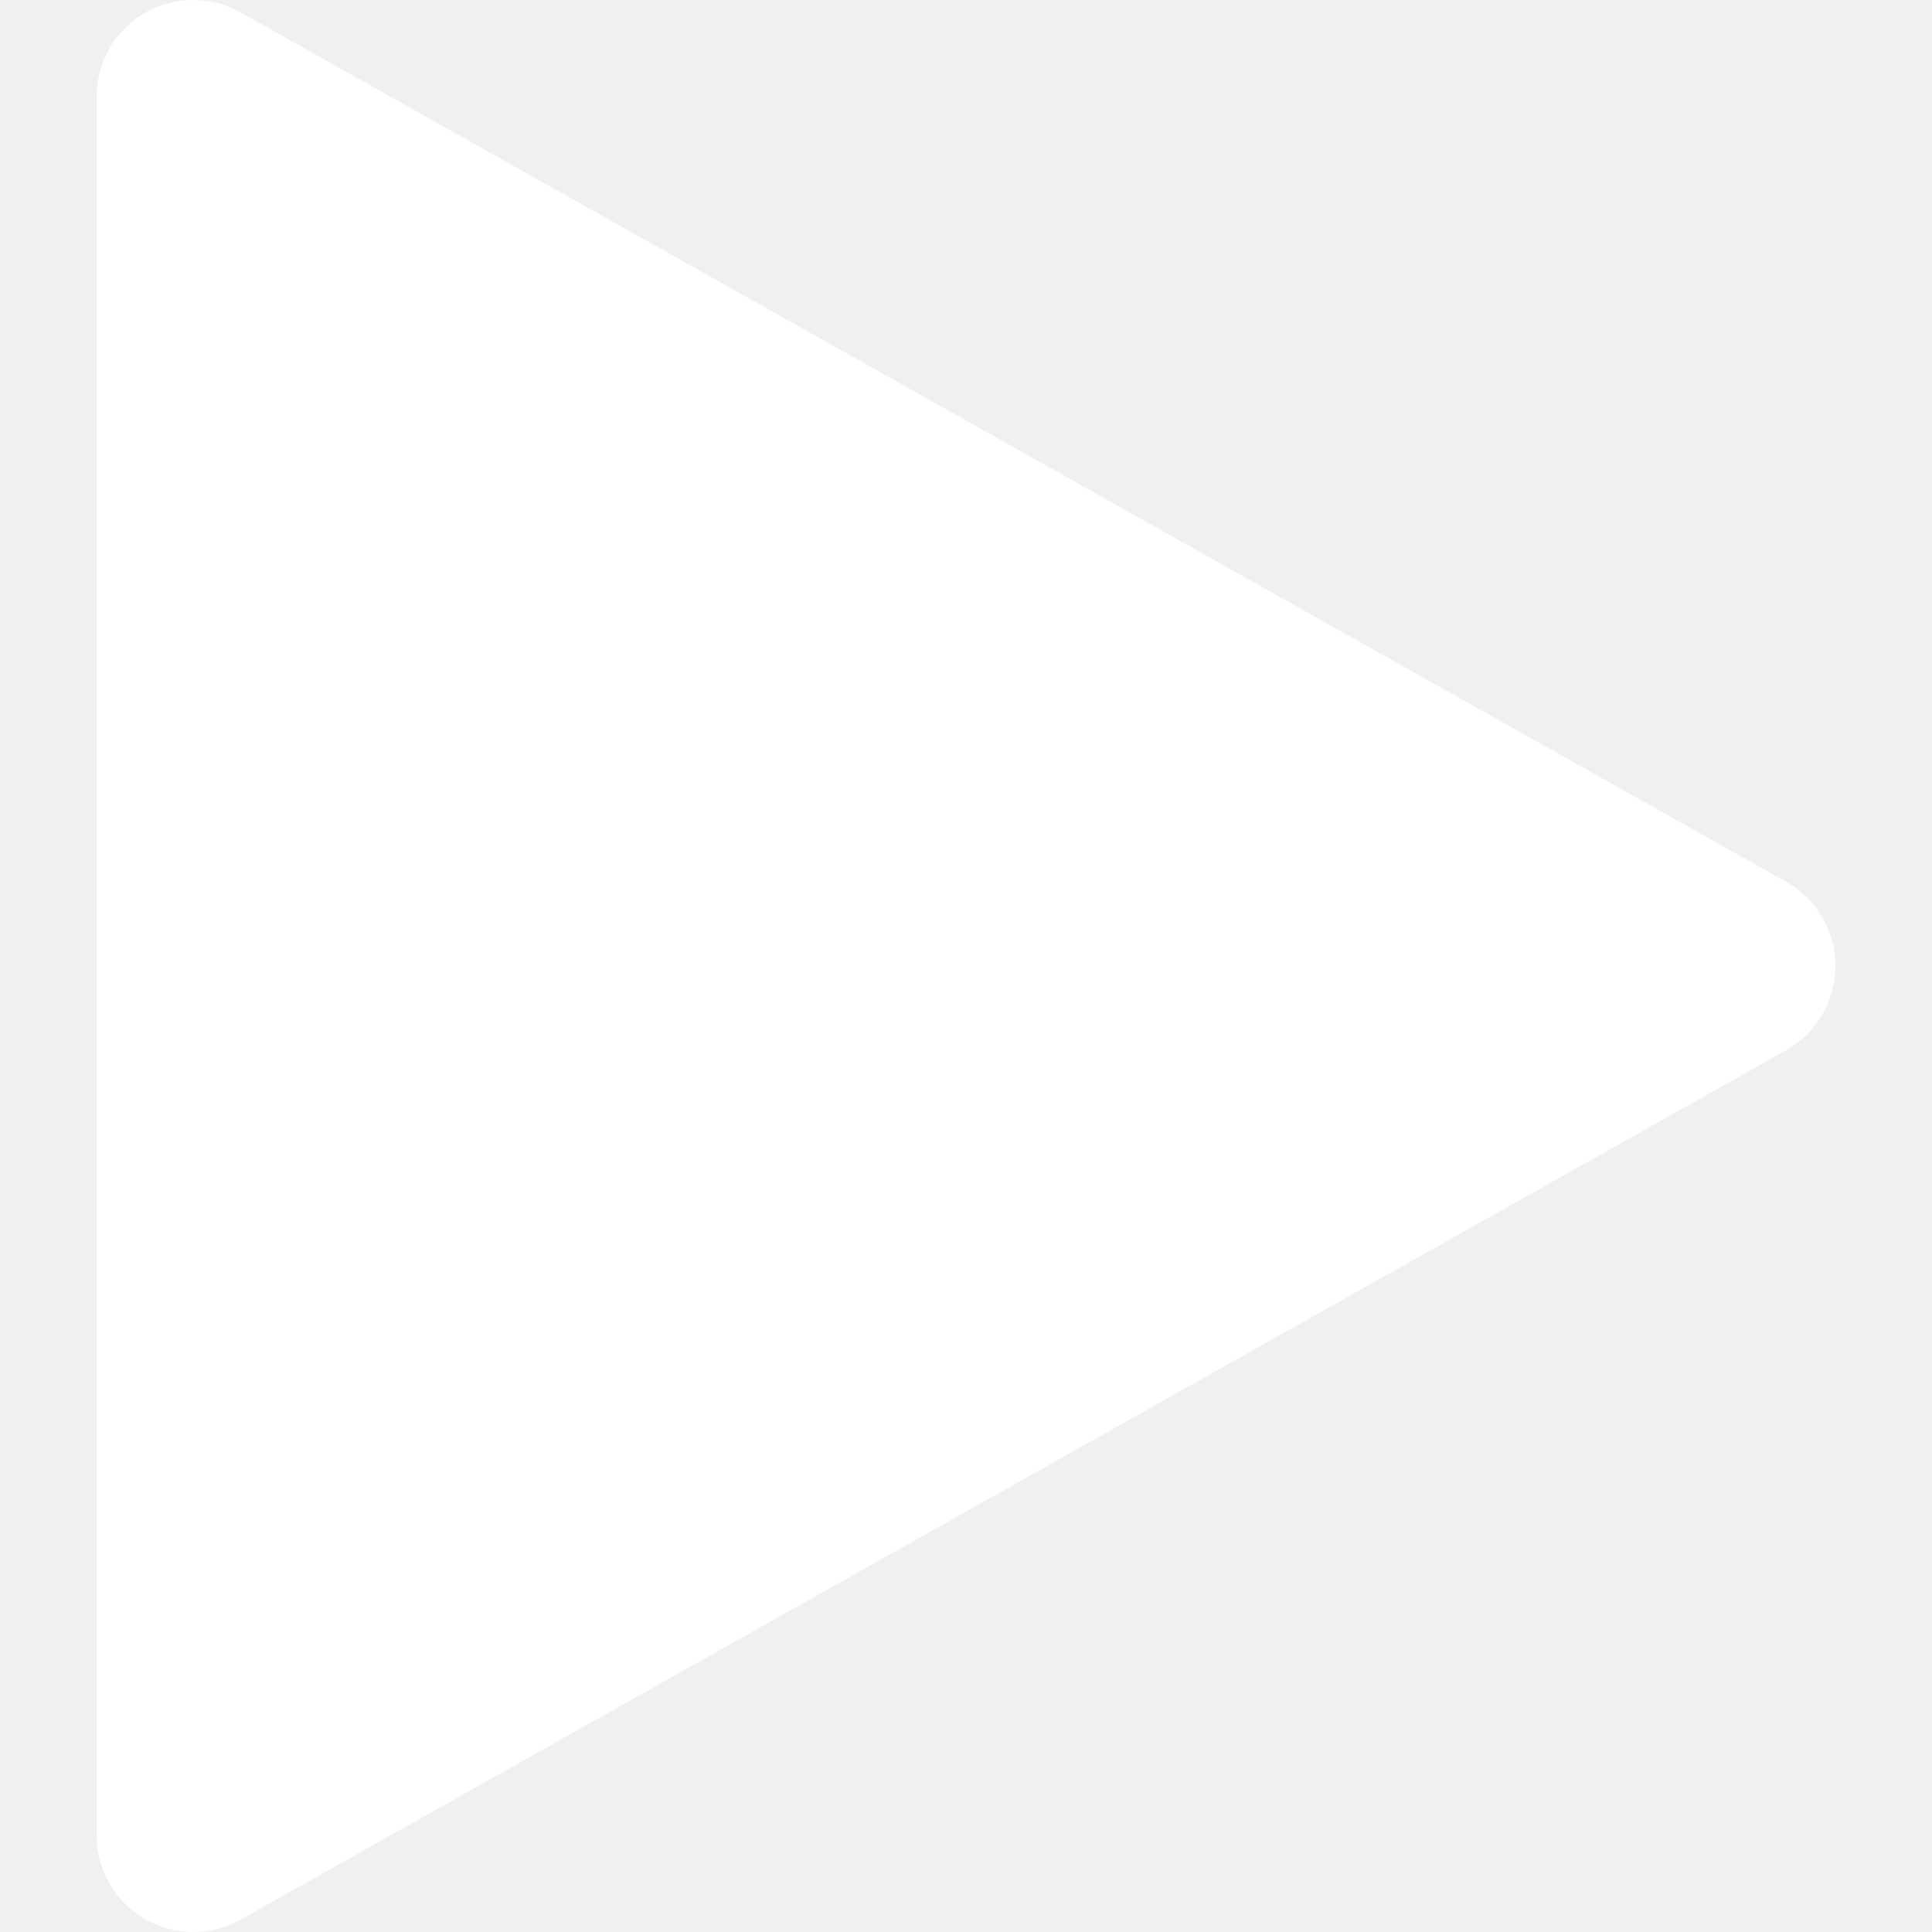
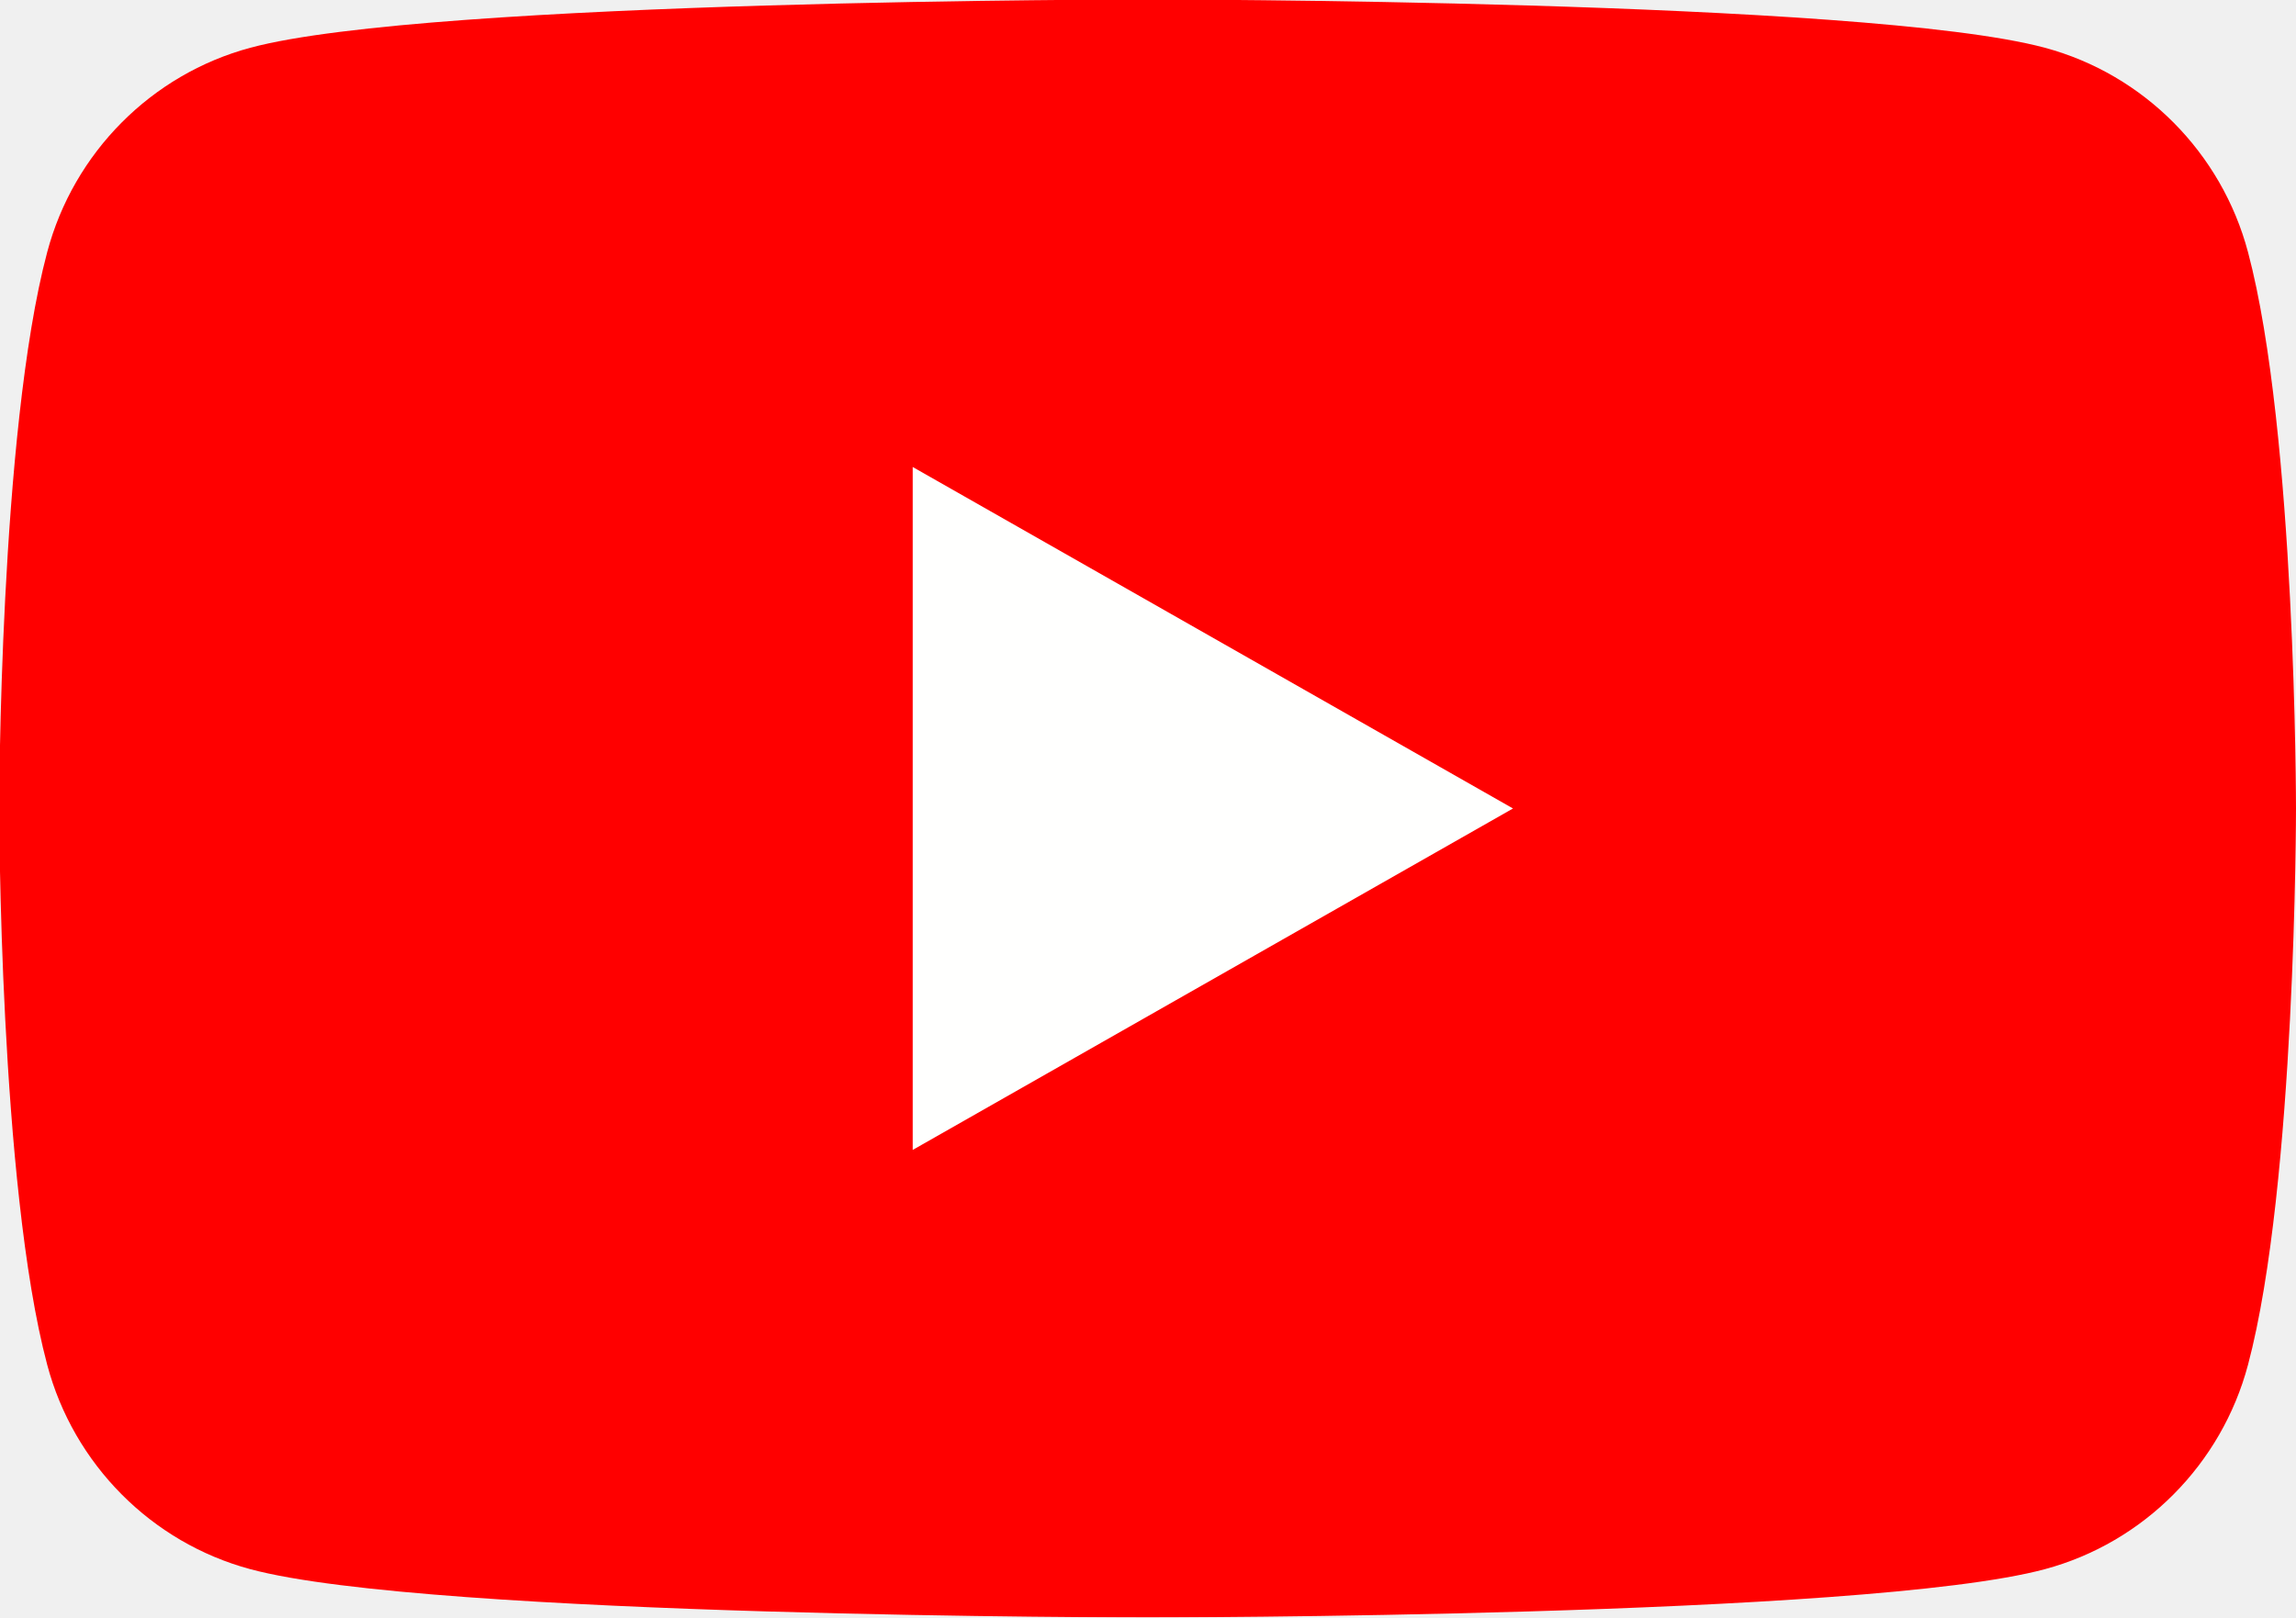
- <svg xmlns="http://www.w3.org/2000/svg" viewBox="0 0 320.001 320.001">
-   <path d="M295.84 146.05l-256-144c-4.96-2.784-11.008-2.72-15.904.128C19.008 5.057 16 10.305 16 16v288c0 5.696 3.008 10.944 7.936 13.824C26.432 319.265 29.216 320 32 320c2.688 0 5.408-.672 7.84-2.048l256-144c5.024-2.848 8.16-8.16 8.16-13.952s-3.136-11.104-8.16-13.952z" fill="white" />
+ <svg xmlns="http://www.w3.org/2000/svg" xmlns:xlink="http://www.w3.org/1999/xlink" width="105px" height="74px" viewBox="0 0 105 74" version="1.1">
+   <defs>
+     <polygon id="path-1" points="0 0 105 0 105 73.979 0 73.979" />
+   </defs>
+   <g id="Page-1" stroke="none" stroke-width="1" fill="none" fill-rule="evenodd">
+     <g id="[Desk]-AXPE----Botão-Player-de-Vídeo" transform="translate(-769, -307)">
+       <g id="Group" transform="translate(769, 307)">
+         <g id="yt_icon_rgb" transform="translate(0, 0)">
+           <g id="Group-3">
+             <mask id="mask-2" fill="white">
+               <use xlink:href="#path-1" />
+             </mask>
+             <g id="Clip-2" />
+             <path d="M102.805,11.532 C101.597,6.983 98.038,3.401 93.519,2.185 C85.328,-0.024 52.482,-0.024 52.482,-0.024 C52.482,-0.024 19.636,-0.024 11.445,2.185 C6.926,3.401 3.367,6.983 2.159,11.532 C-0.036,19.776 -0.036,36.977 -0.036,36.977 C-0.036,36.977 -0.036,54.178 2.159,62.423 C3.367,66.972 6.926,70.554 11.445,71.77 C19.636,73.979 52.482,73.979 52.482,73.979 C52.482,73.979 85.328,73.979 93.519,71.77 C98.038,70.554 101.597,66.972 102.805,62.423 C105,54.178 105,36.977 105,36.977 C105,36.977 105,19.776 102.805,11.532" id="Fill-1" fill="#FF0000" mask="url(#mask-2)" />
+           </g>
+           <polyline id="Fill-4" fill="#FFFFFE" points="41.74 52.595 69.192 36.978 41.74 21.36 41.74 52.595" />
+         </g>
+       </g>
+     </g>
+   </g>
</svg>
